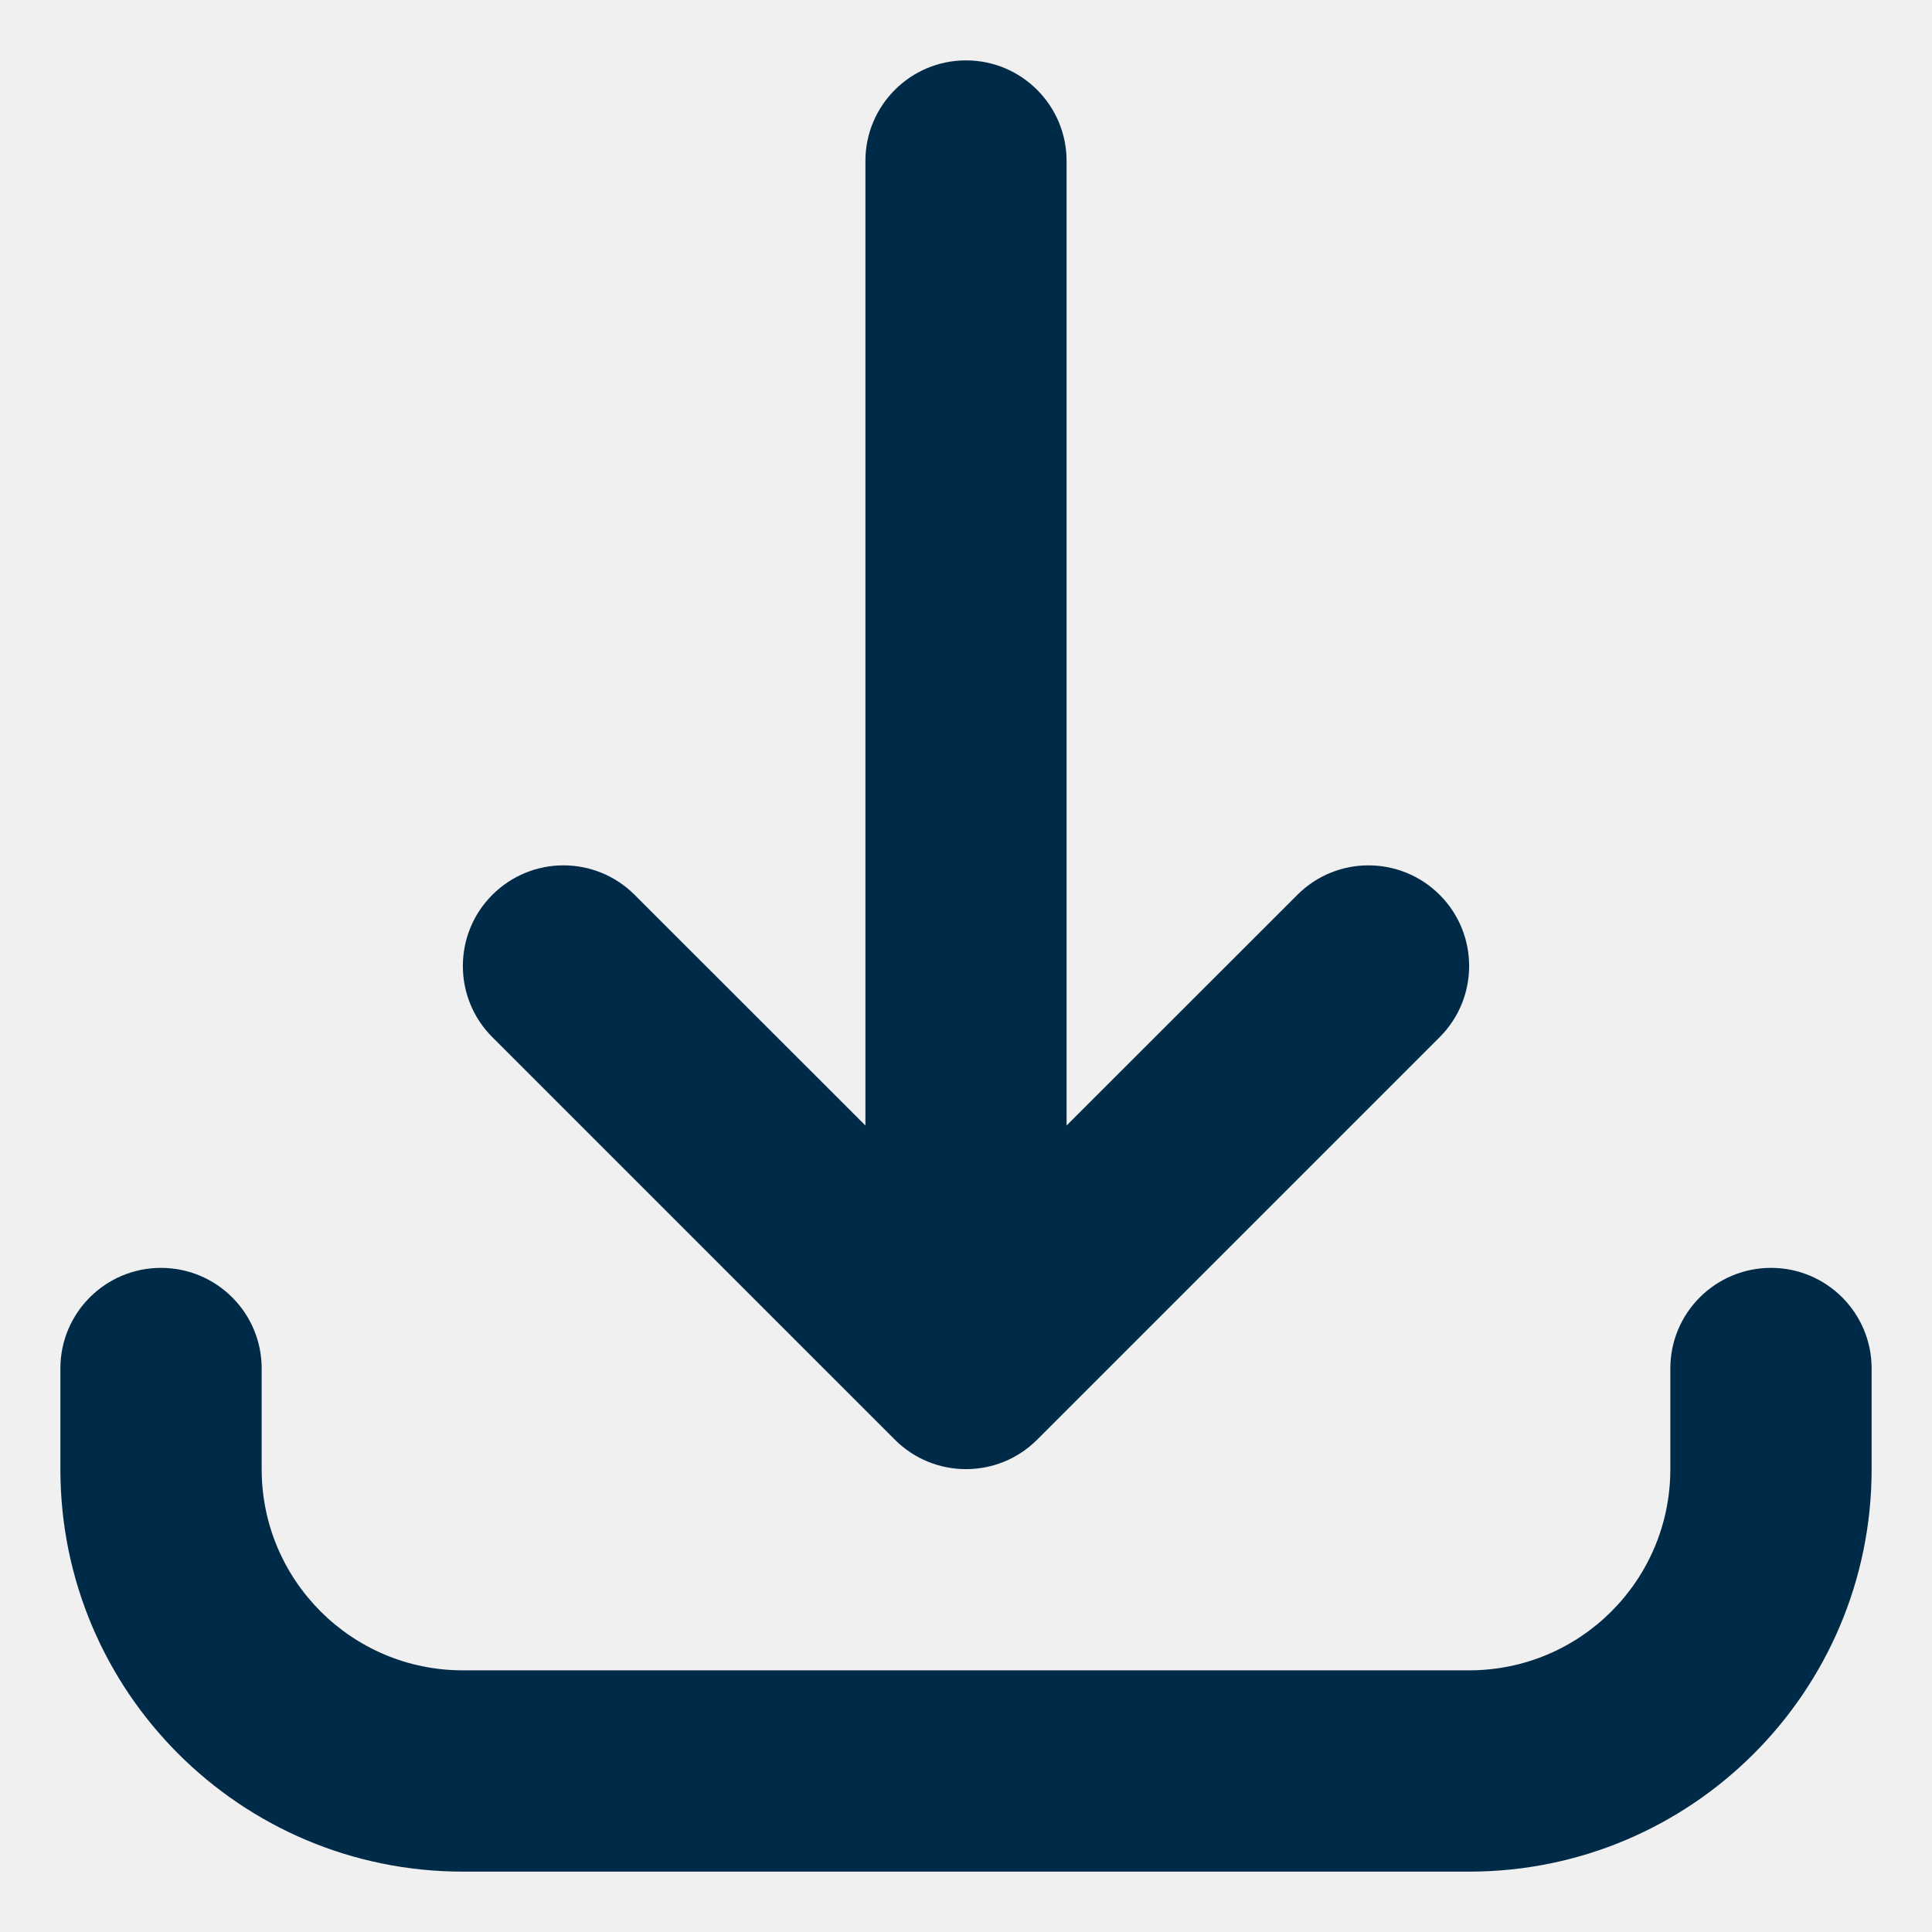
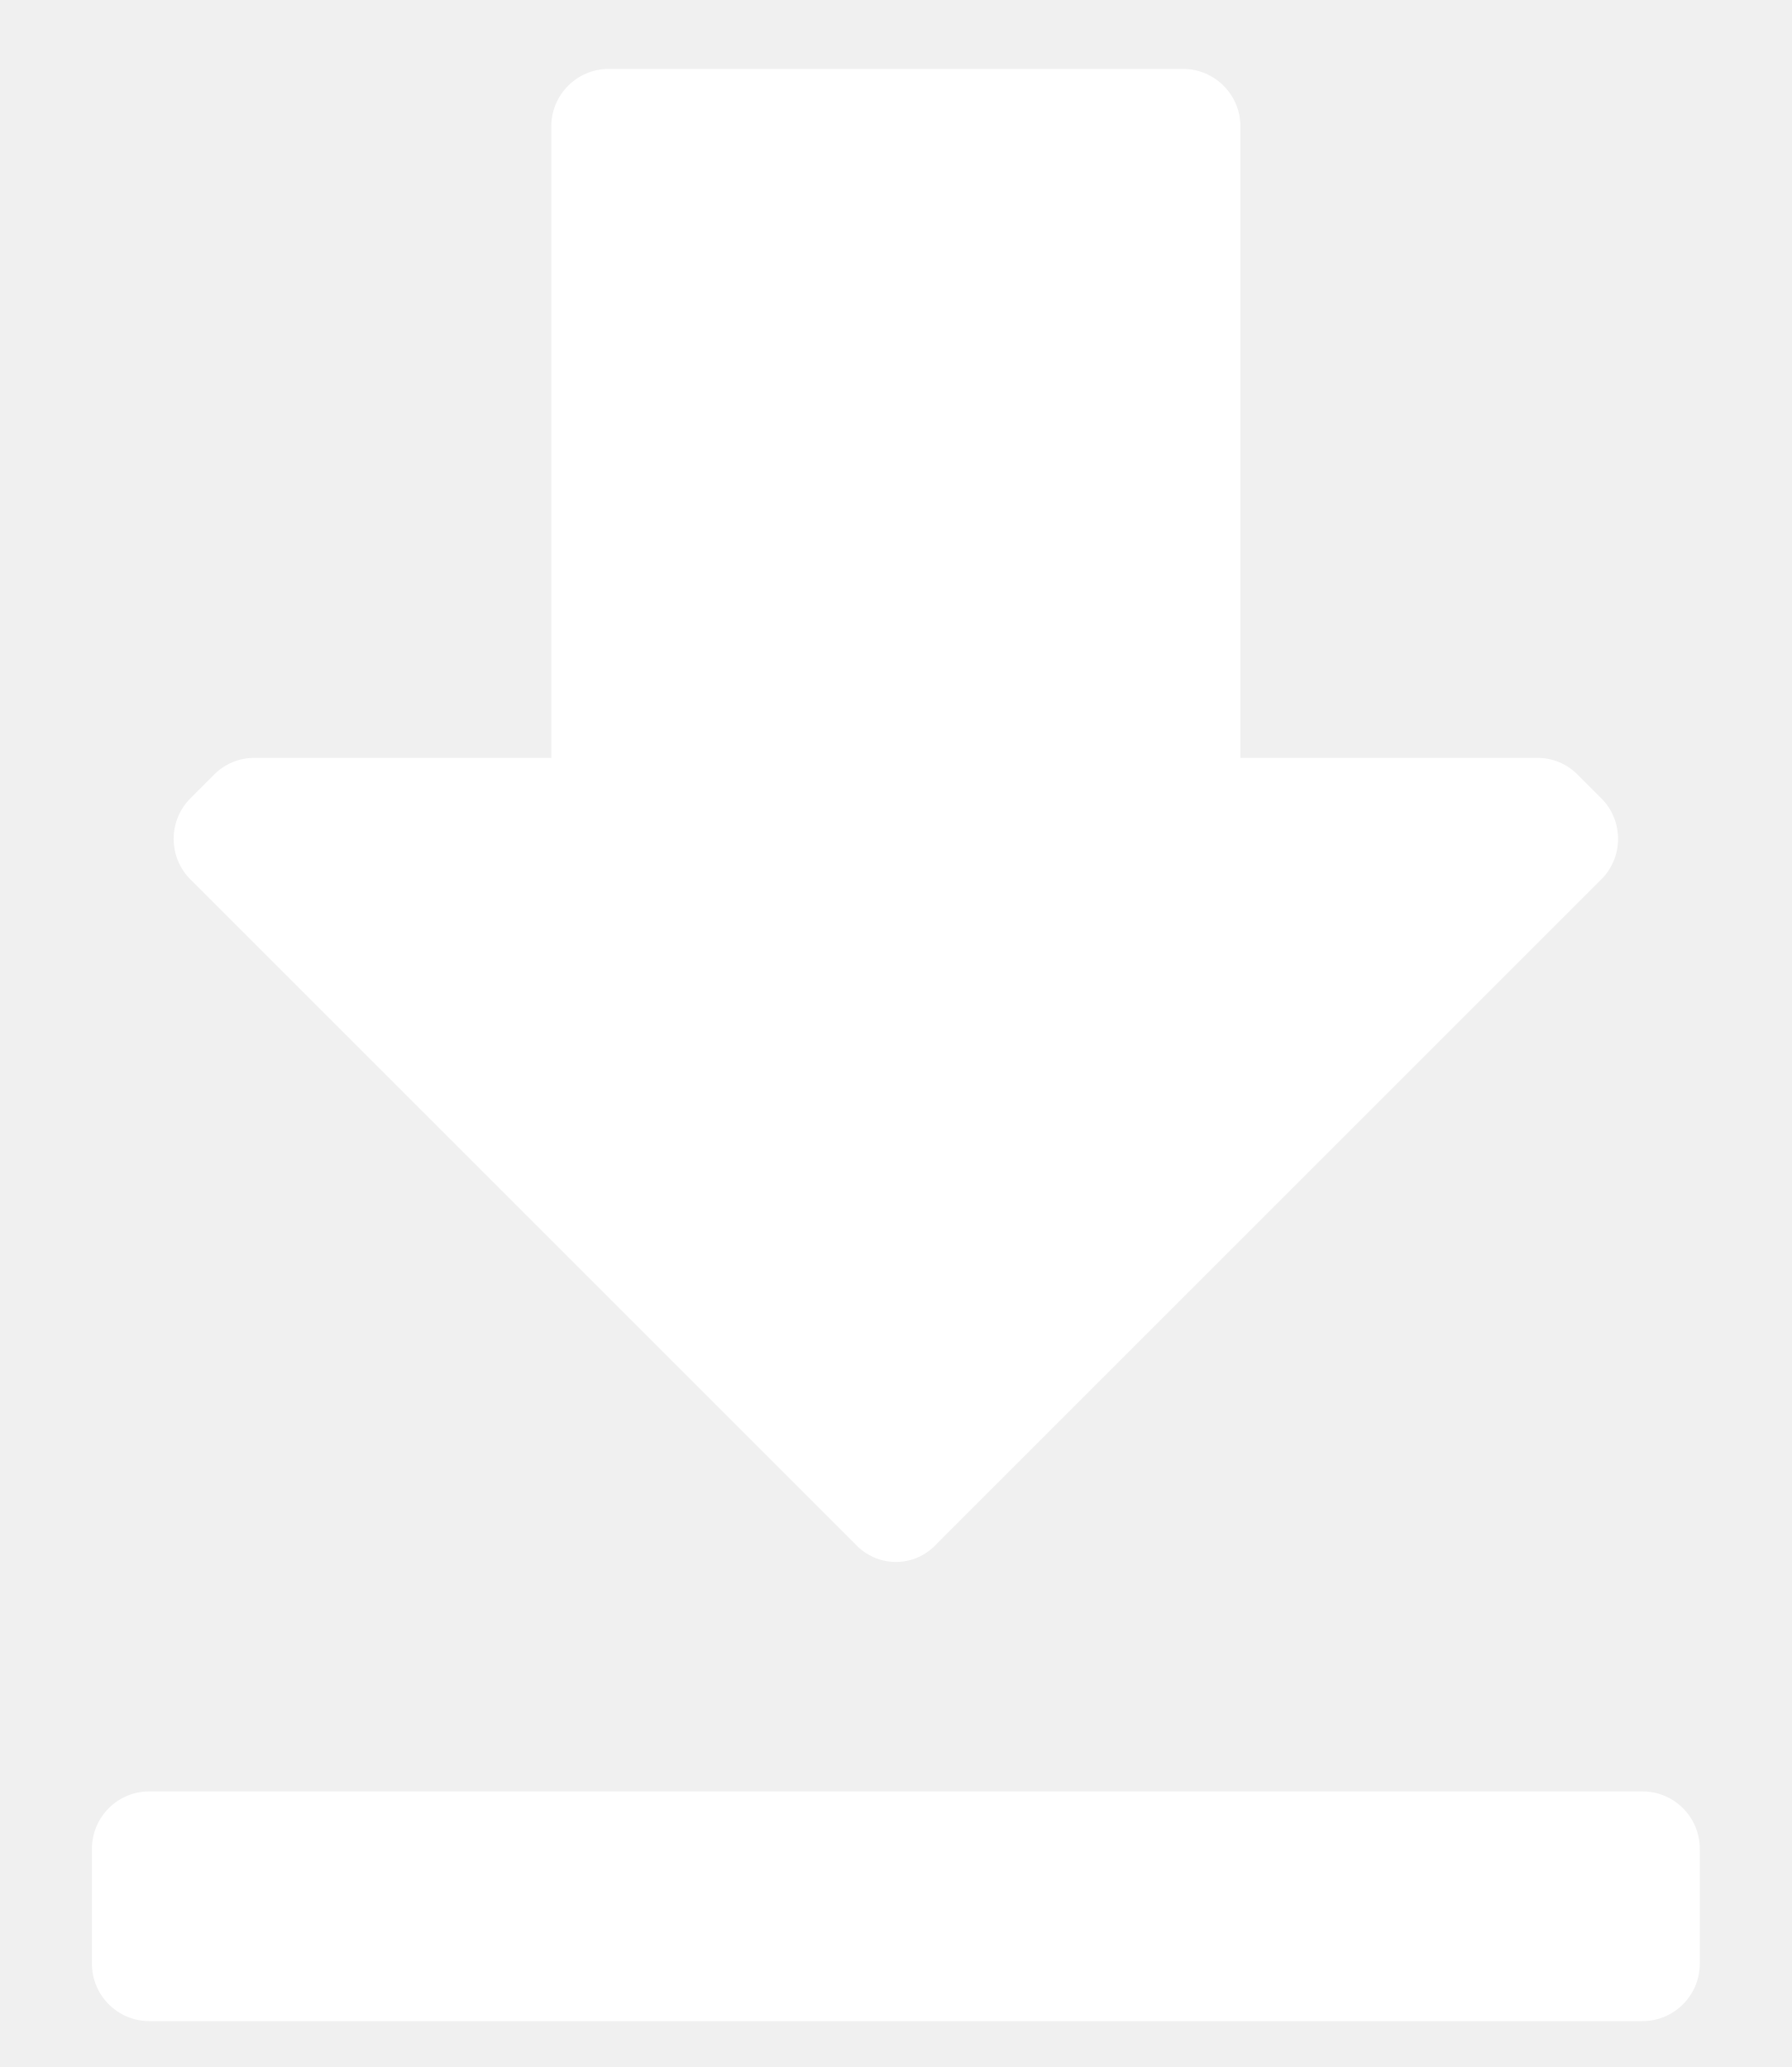
- <svg xmlns="http://www.w3.org/2000/svg" width="16" height="16" viewBox="0 0 16 16" fill="none">
-   <path fill-rule="evenodd" clip-rule="evenodd" d="M2.167 12.167C2.167 13.087 2.913 13.833 3.833 13.833L12.167 13.833C13.087 13.833 13.833 13.087 13.833 12.167L13.833 11.333C13.833 10.873 14.206 10.5 14.667 10.5C15.127 10.5 15.5 10.873 15.5 11.333L15.5 12.167C15.5 14.008 14.008 15.5 12.167 15.5L3.833 15.5C1.992 15.5 0.5 14.008 0.5 12.167L0.5 11.333C0.5 10.873 0.873 10.5 1.333 10.5C1.794 10.5 2.167 10.873 2.167 11.333L2.167 12.167ZM4.077 7.411C4.403 7.085 4.93 7.085 5.256 7.411L7.167 9.321L7.167 1.333C7.167 0.873 7.54 0.5 8 0.5C8.46 0.5 8.833 0.873 8.833 1.333L8.833 9.321L10.744 7.411C11.069 7.085 11.597 7.085 11.923 7.411C12.248 7.736 12.248 8.264 11.923 8.589L8.589 11.923C8.264 12.248 7.736 12.248 7.411 11.923L4.077 8.589C3.752 8.264 3.752 7.736 4.077 7.411Z" fill="#002B48" />
+ <svg xmlns="http://www.w3.org/2000/svg" width="13" height="15" viewBox="0 0 13 15" fill="none">
+   <path fill-rule="evenodd" clip-rule="evenodd" d="M6.5 11.335C6.39 11.335 6.284 11.289 6.208 11.208L1.383 6.383C1.304 6.305 1.26 6.199 1.26 6.088C1.26 5.976 1.304 5.87 1.383 5.792L1.55 5.625C1.628 5.544 1.737 5.498 1.85 5.5H4V0.917C4 0.687 4.187 0.5 4.417 0.5H8.583C8.813 0.5 9 0.687 9 0.917V5.5H11.15C11.263 5.498 11.372 5.544 11.45 5.625L11.617 5.792C11.696 5.87 11.74 5.976 11.74 6.088C11.74 6.199 11.696 6.305 11.617 6.383L6.792 11.208C6.716 11.289 6.611 11.335 6.5 11.335ZM12.333 14.25V13.417C12.333 13.187 12.147 13 11.917 13H1.083C0.853 13 0.667 13.187 0.667 13.417V14.25C0.667 14.48 0.853 14.667 1.083 14.667H11.917C12.147 14.667 12.333 14.48 12.333 14.25Z" fill="white" />
</svg>
